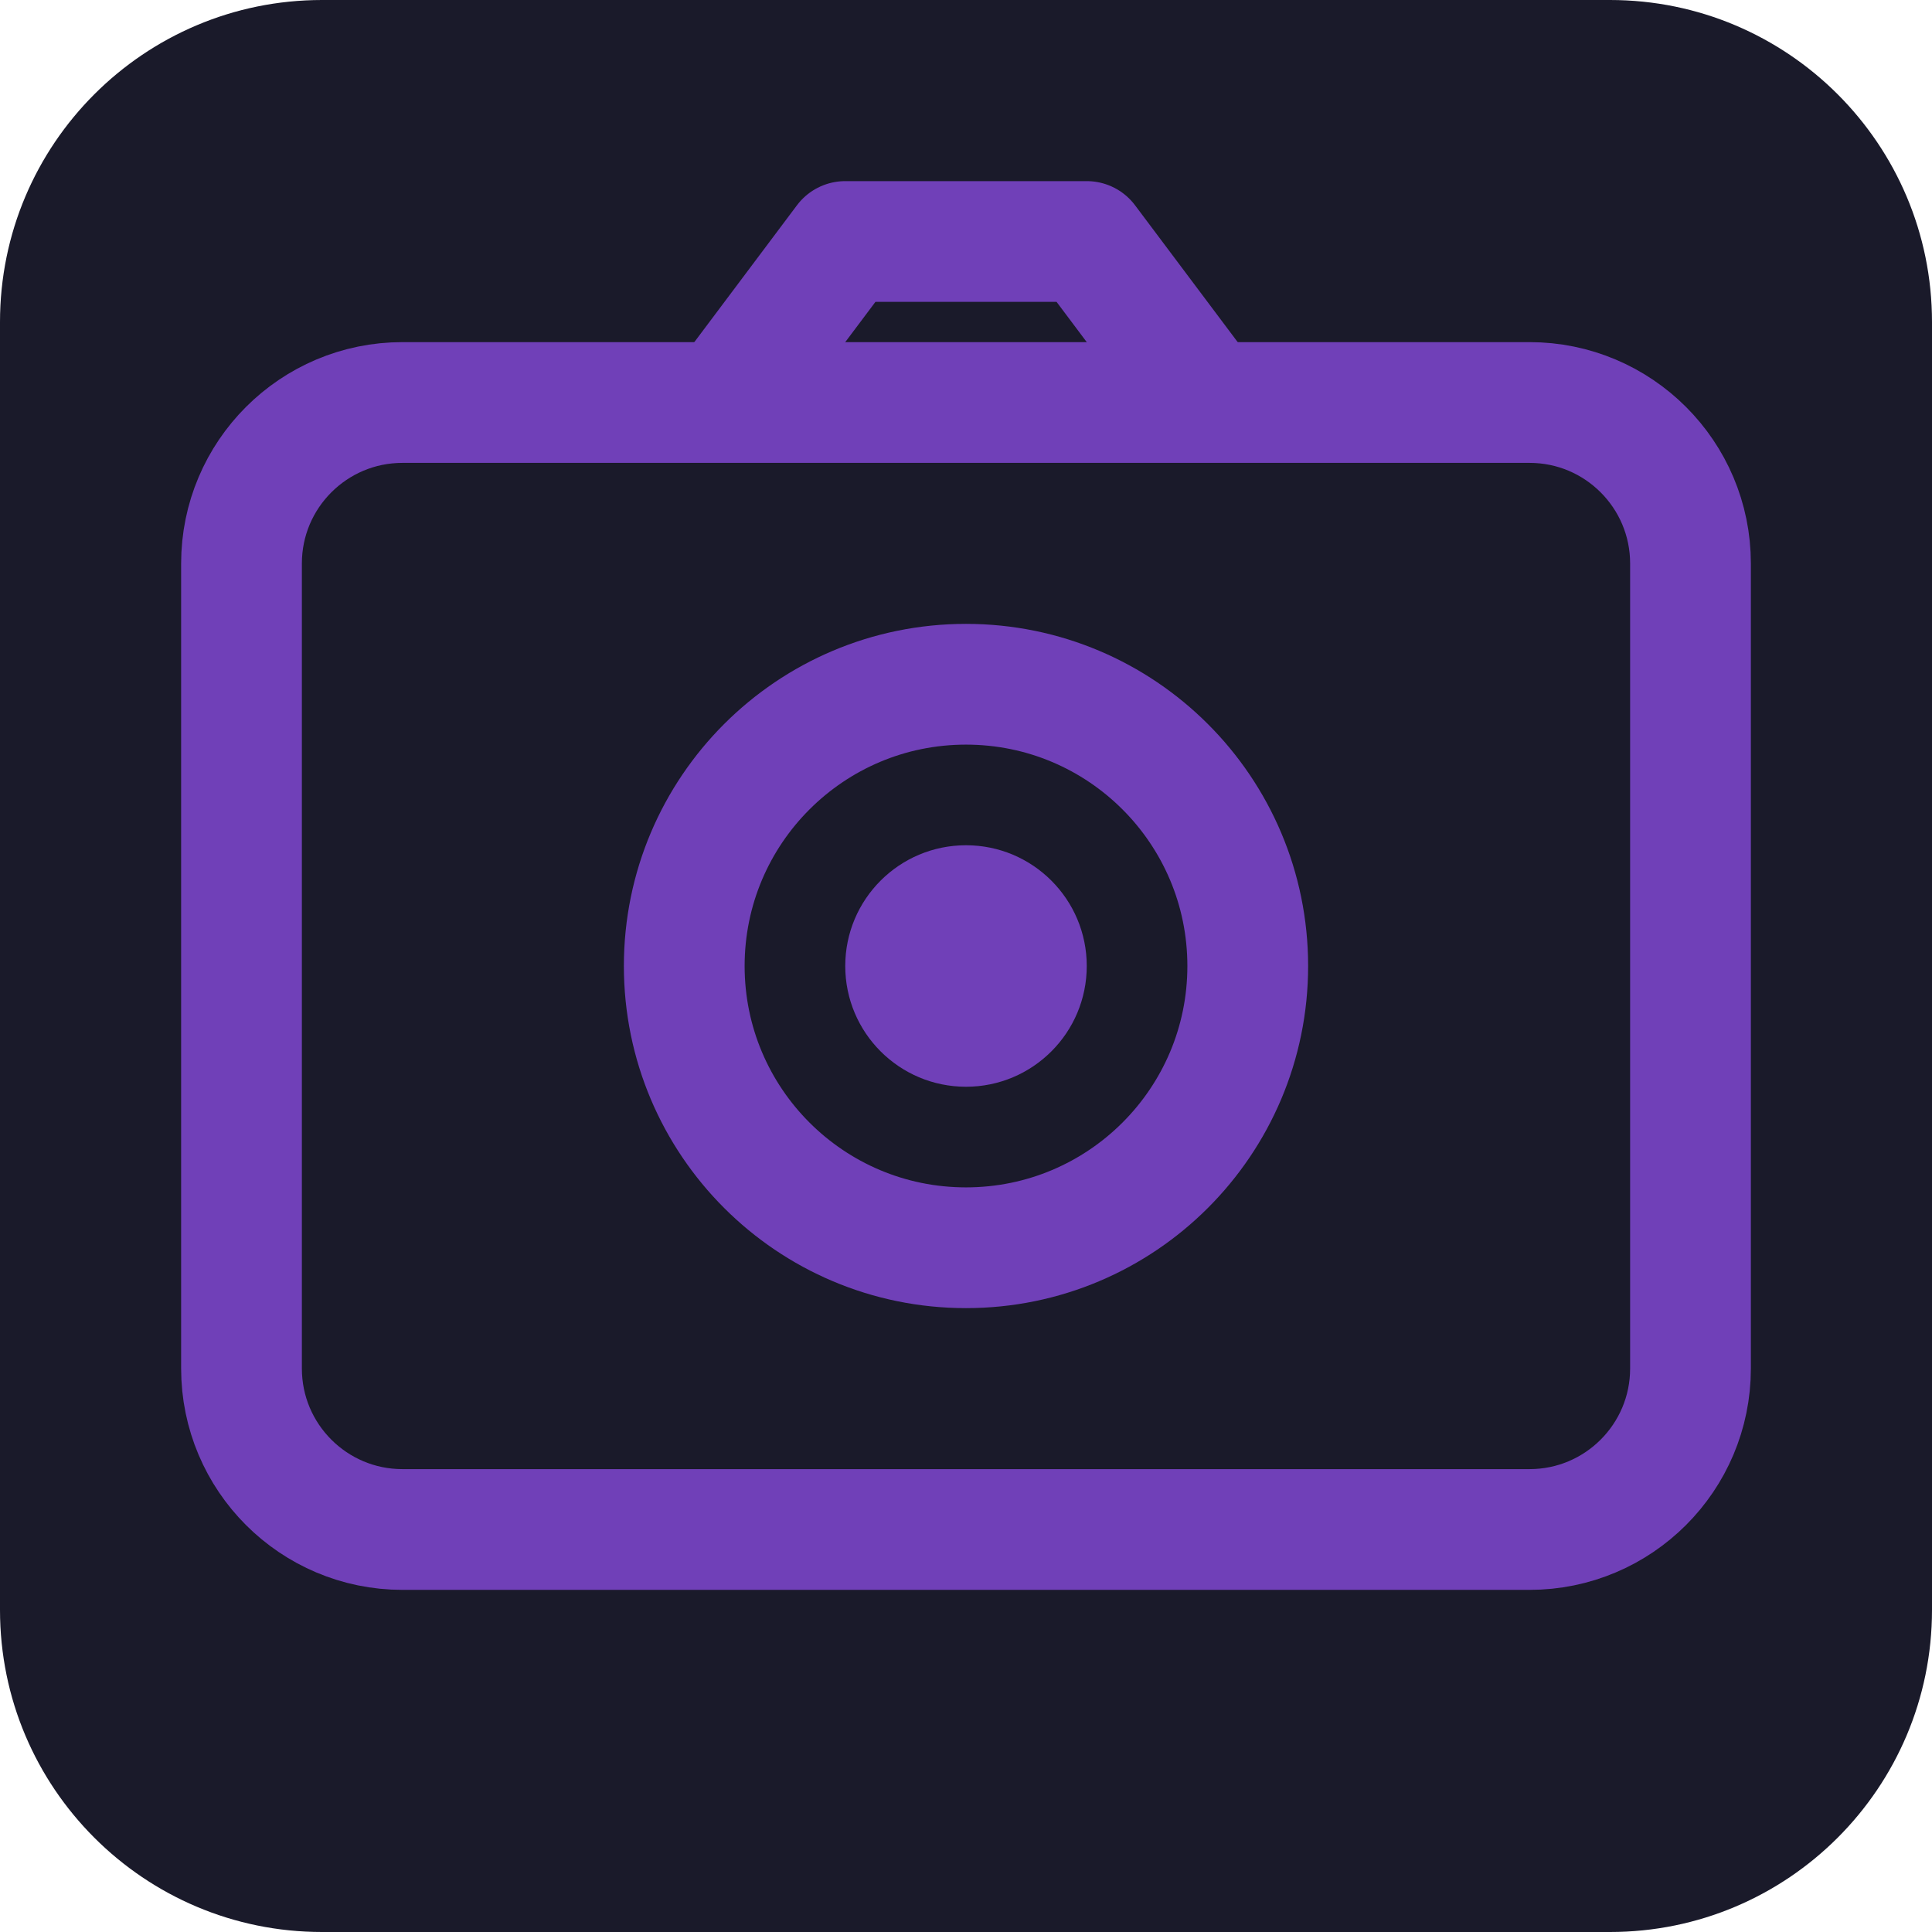
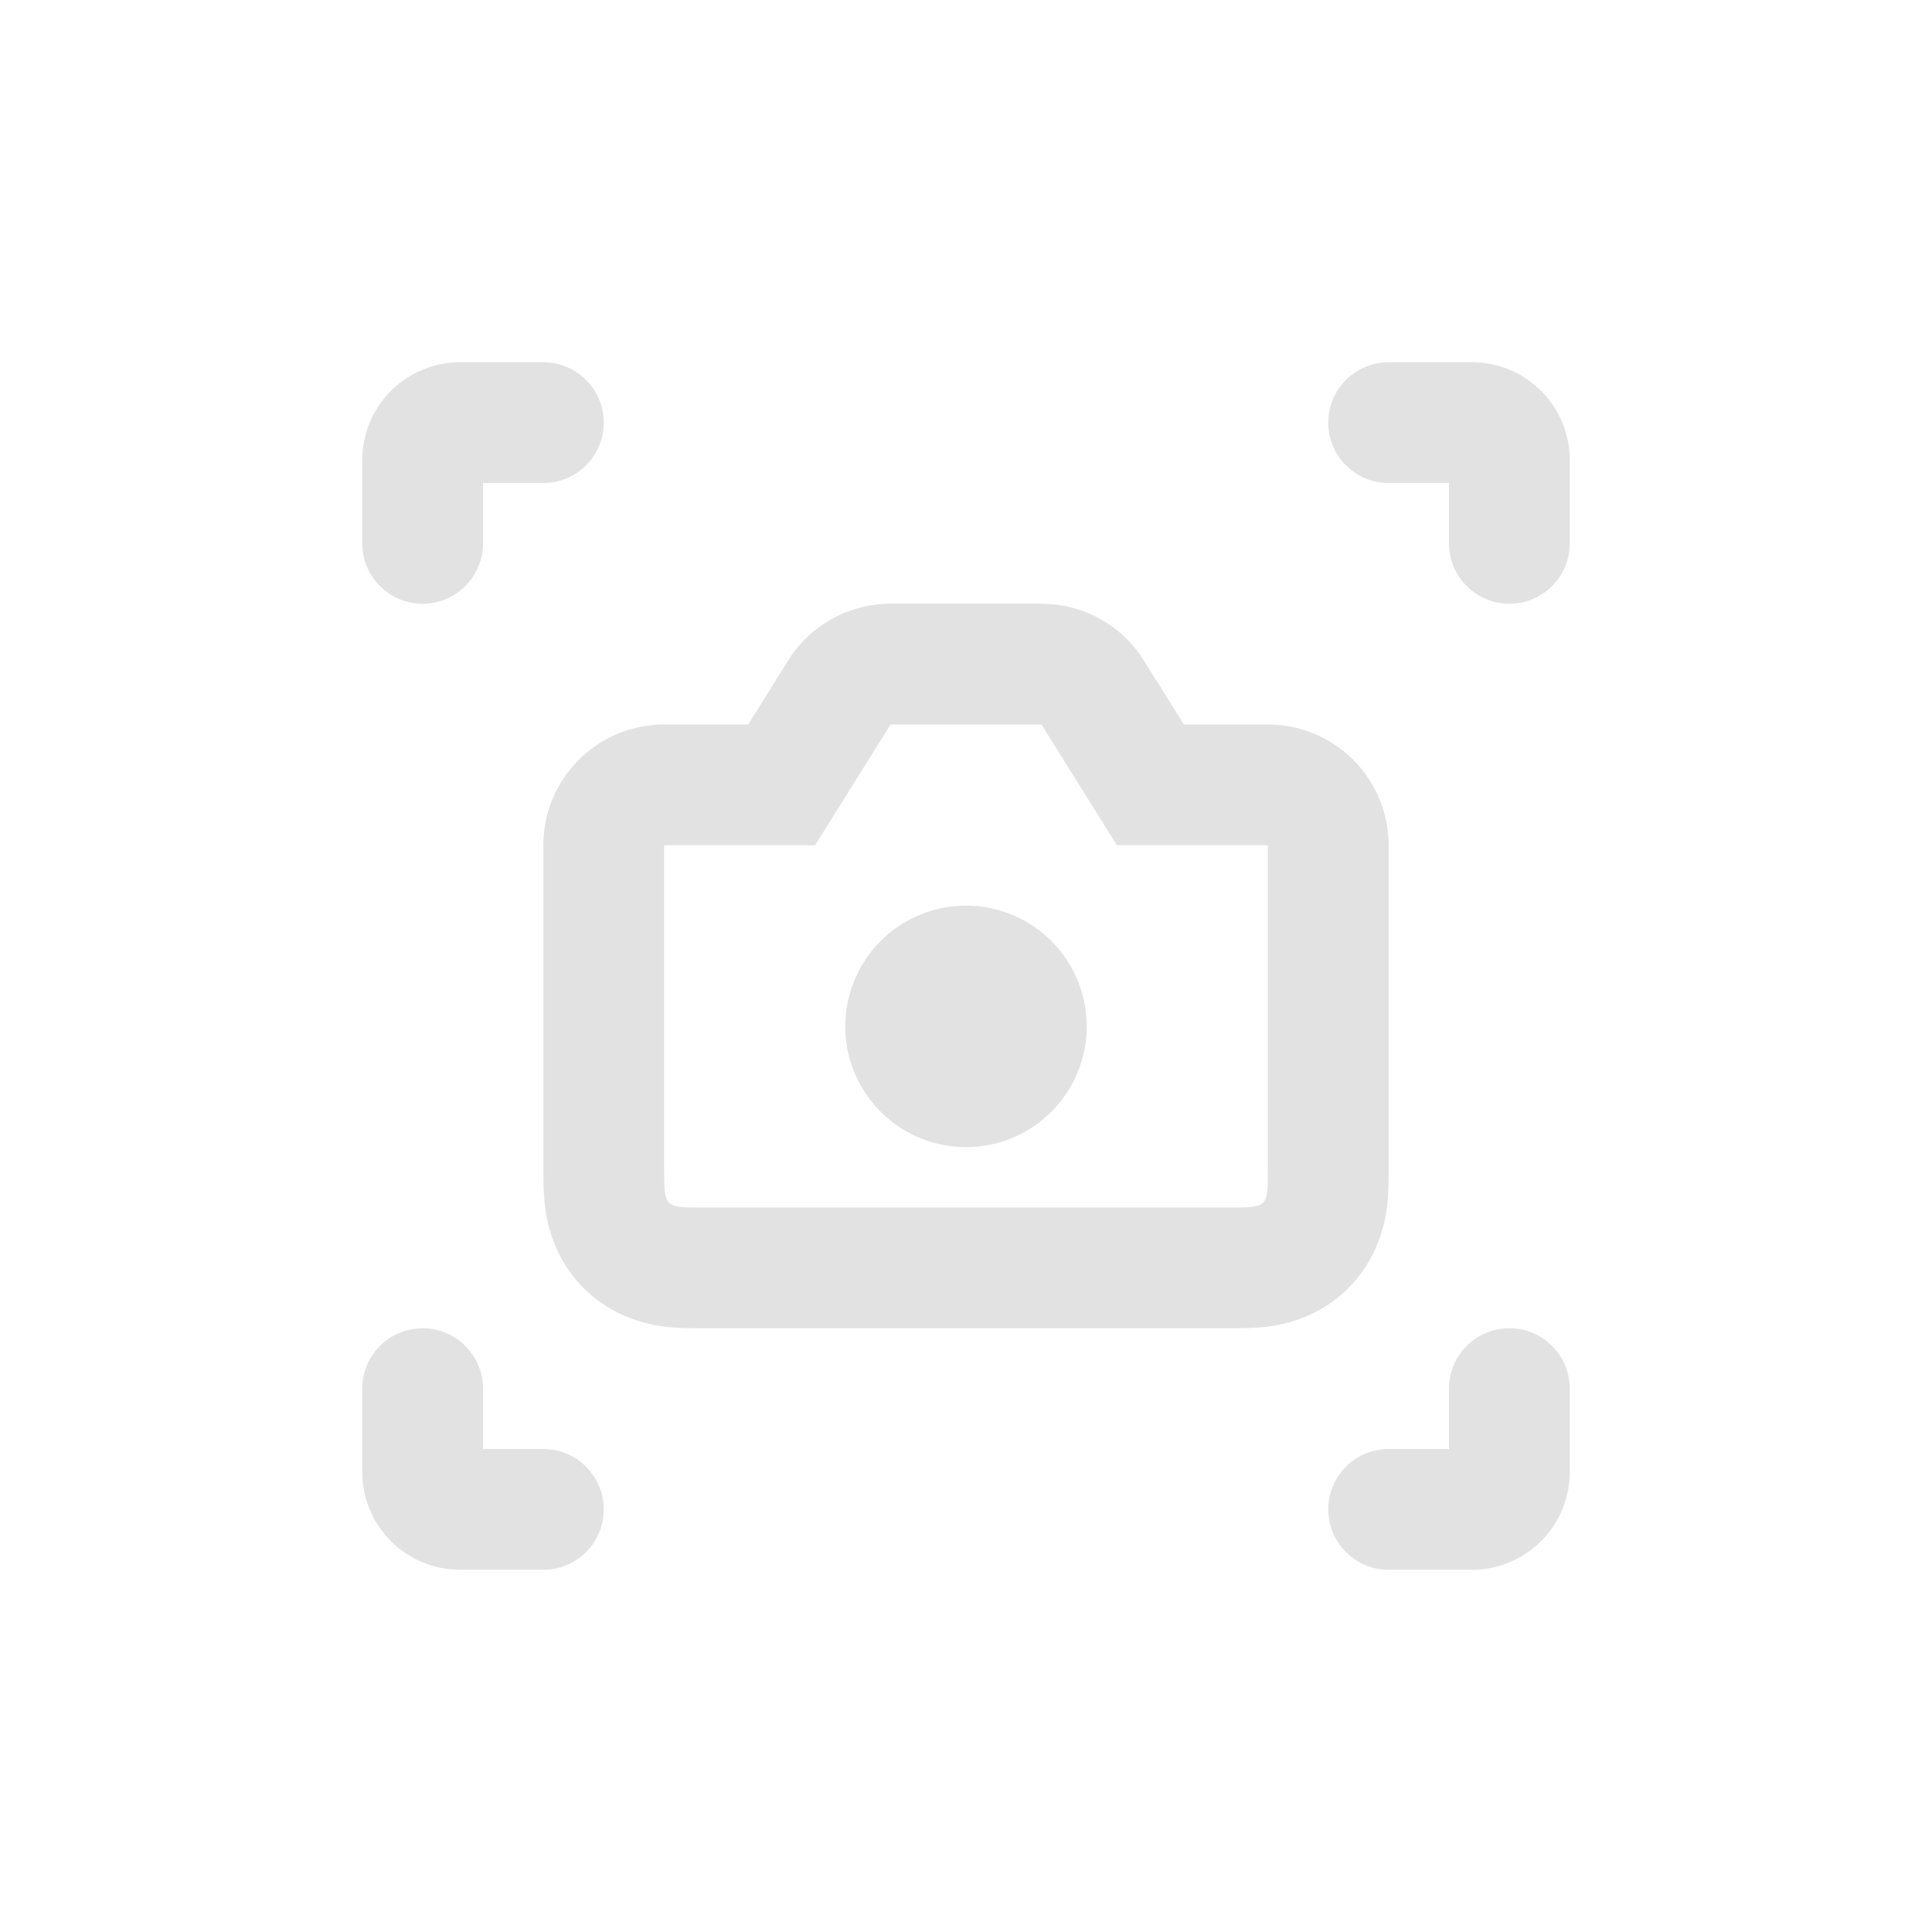
- <svg xmlns="http://www.w3.org/2000/svg" viewBox="0 0 24 24" width="24" height="24">
-   <rect width="24" height="24" rx="4" fill="#1A1A2A" />
-   <rect x="3" y="5" width="18" height="14" rx="2" stroke="#7040B8" stroke-width="1.5" fill="none" />
-   <circle cx="12" cy="12" r="3.5" stroke="#7040B8" stroke-width="1.5" fill="none" />
-   <circle cx="12" cy="12" r="1.5" fill="#7040B8" />
-   <path d="M9 5l1.5-2h3L15 5" stroke="#7040B8" stroke-width="1.5" fill="none" stroke-linejoin="round" />
+ <svg xmlns="http://www.w3.org/2000/svg" width="32" height="32" viewBox="0 0 32 32" fill="none">
+   <path fill-rule="evenodd" clip-rule="evenodd" d="M14.586 18.414C14.961 18.789 15.47 19 16 19C16.53 19 17.039 18.789 17.414 18.414C17.789 18.039 18 17.53 18 17C18 16.47 17.789 15.961 17.414 15.586C17.039 15.211 16.53 15 16 15C15.47 15 14.961 15.211 14.586 15.586C14.211 15.961 14 16.47 14 17C14 17.53 14.211 18.039 14.586 18.414Z" fill="#E2E2E2" />
+   <path fill-rule="evenodd" clip-rule="evenodd" d="M7.618 6L7.619 6L9 6C9.552 6 10 6.448 10 7C10 7.552 9.552 8 9 8H8V9C8 9.552 7.552 10 7 10C6.448 10 6 9.552 6 9L6 7.618C6 7.189 6.171 6.778 6.474 6.474C6.778 6.171 7.189 6 7.618 6Z" fill="#E2E2E2" />
+   <path fill-rule="evenodd" clip-rule="evenodd" d="M22 7C22 6.448 22.448 6 23 6H24.381C25.276 6 26 6.726 26 7.619V9C26 9.552 25.552 10 25 10C24.448 10 24 9.552 24 9V8H23C22.448 8 22 7.552 22 7Z" fill="#E2E2E2" />
+   <path fill-rule="evenodd" clip-rule="evenodd" d="M7 22C7.552 22 8 22.448 8 23V24H9C9.552 24 10 24.448 10 25C10 25.552 9.552 26 9 26H7.618C7.189 26 6.778 25.829 6.474 25.526C6.171 25.222 6 24.811 6 24.382L6 23C6 22.448 6.448 22 7 22Z" fill="#E2E2E2" />
+   <path fill-rule="evenodd" clip-rule="evenodd" d="M25 22C25.552 22 26 22.448 26 23V24.381C26 24.81 25.83 25.221 25.526 25.525C25.223 25.829 24.812 26 24.382 26H23C22.448 26 22 25.552 22 25C22 24.448 22.448 24 23 24H24V23C24 22.448 24.448 22 25 22Z" fill="#E2E2E2" />
+   <path fill-rule="evenodd" clip-rule="evenodd" d="M22.414 12.585C22.789 12.96 23 13.469 23 14V19.333C23 19.344 23 19.355 23 19.367C23 19.497 23.001 19.723 22.98 19.926C22.959 20.122 22.886 20.746 22.381 21.285C21.851 21.85 21.203 21.948 20.972 21.976C20.759 22.001 20.524 22 20.406 22C20.395 22 20.384 22 20.375 22H11.625C11.616 22 11.605 22 11.594 22C11.476 22 11.241 22.001 11.028 21.976C10.797 21.948 10.149 21.85 9.619 21.285C9.114 20.746 9.041 20.122 9.021 19.926C8.999 19.723 9 19.497 9 19.367C9 19.355 9 19.344 9 19.333V14C9 12.895 9.895 12 11 12H12.392L13.054 10.94C13.419 10.355 14.06 10 14.75 10H17.25C17.94 10 18.581 10.355 18.946 10.94L19.609 12C20.101 12 20.604 12 20.999 12C21.529 12 22.038 12.21 22.414 12.585ZM17.25 12L18.5 14C18.653 14 18.822 14 19 14C19.086 14 19.174 14 19.263 14C19.857 14 20.512 14 21 14V19.333C21 20 21 20 20.375 20H11.625C11 20 11 20 11 19.333V14H13.5L14.75 12H17.25Z" fill="#E2E2E2" />
</svg>
